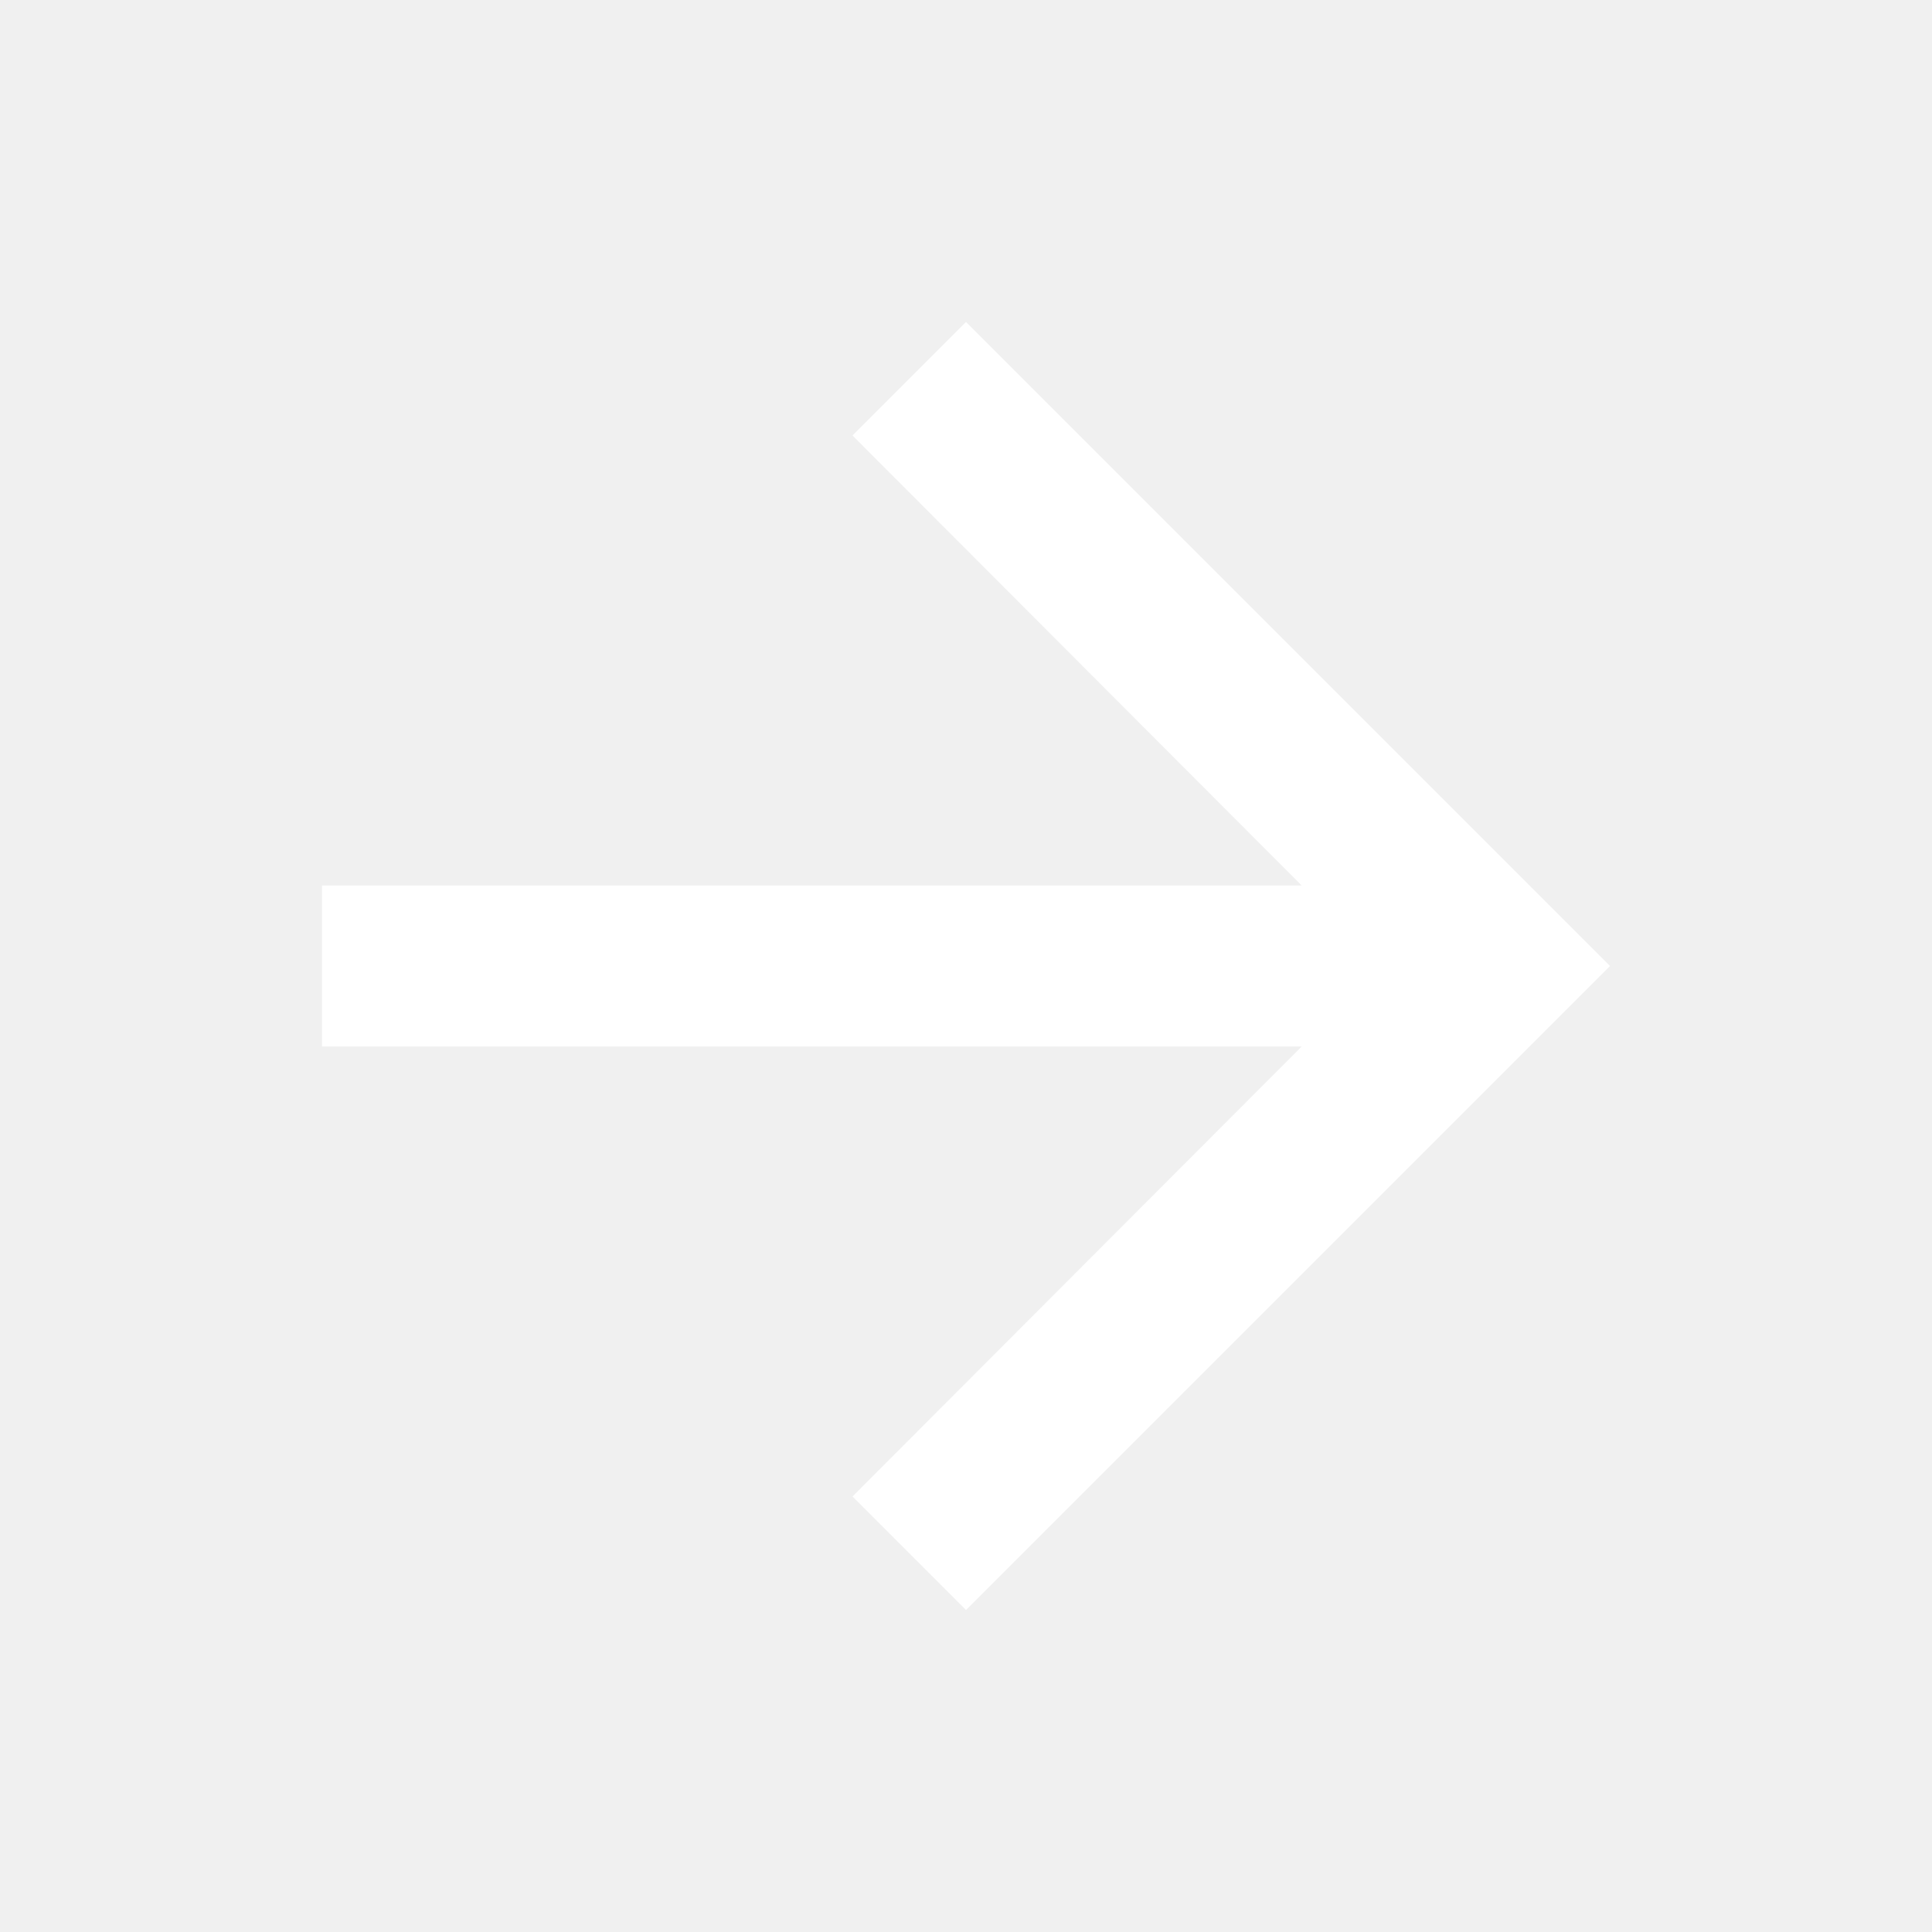
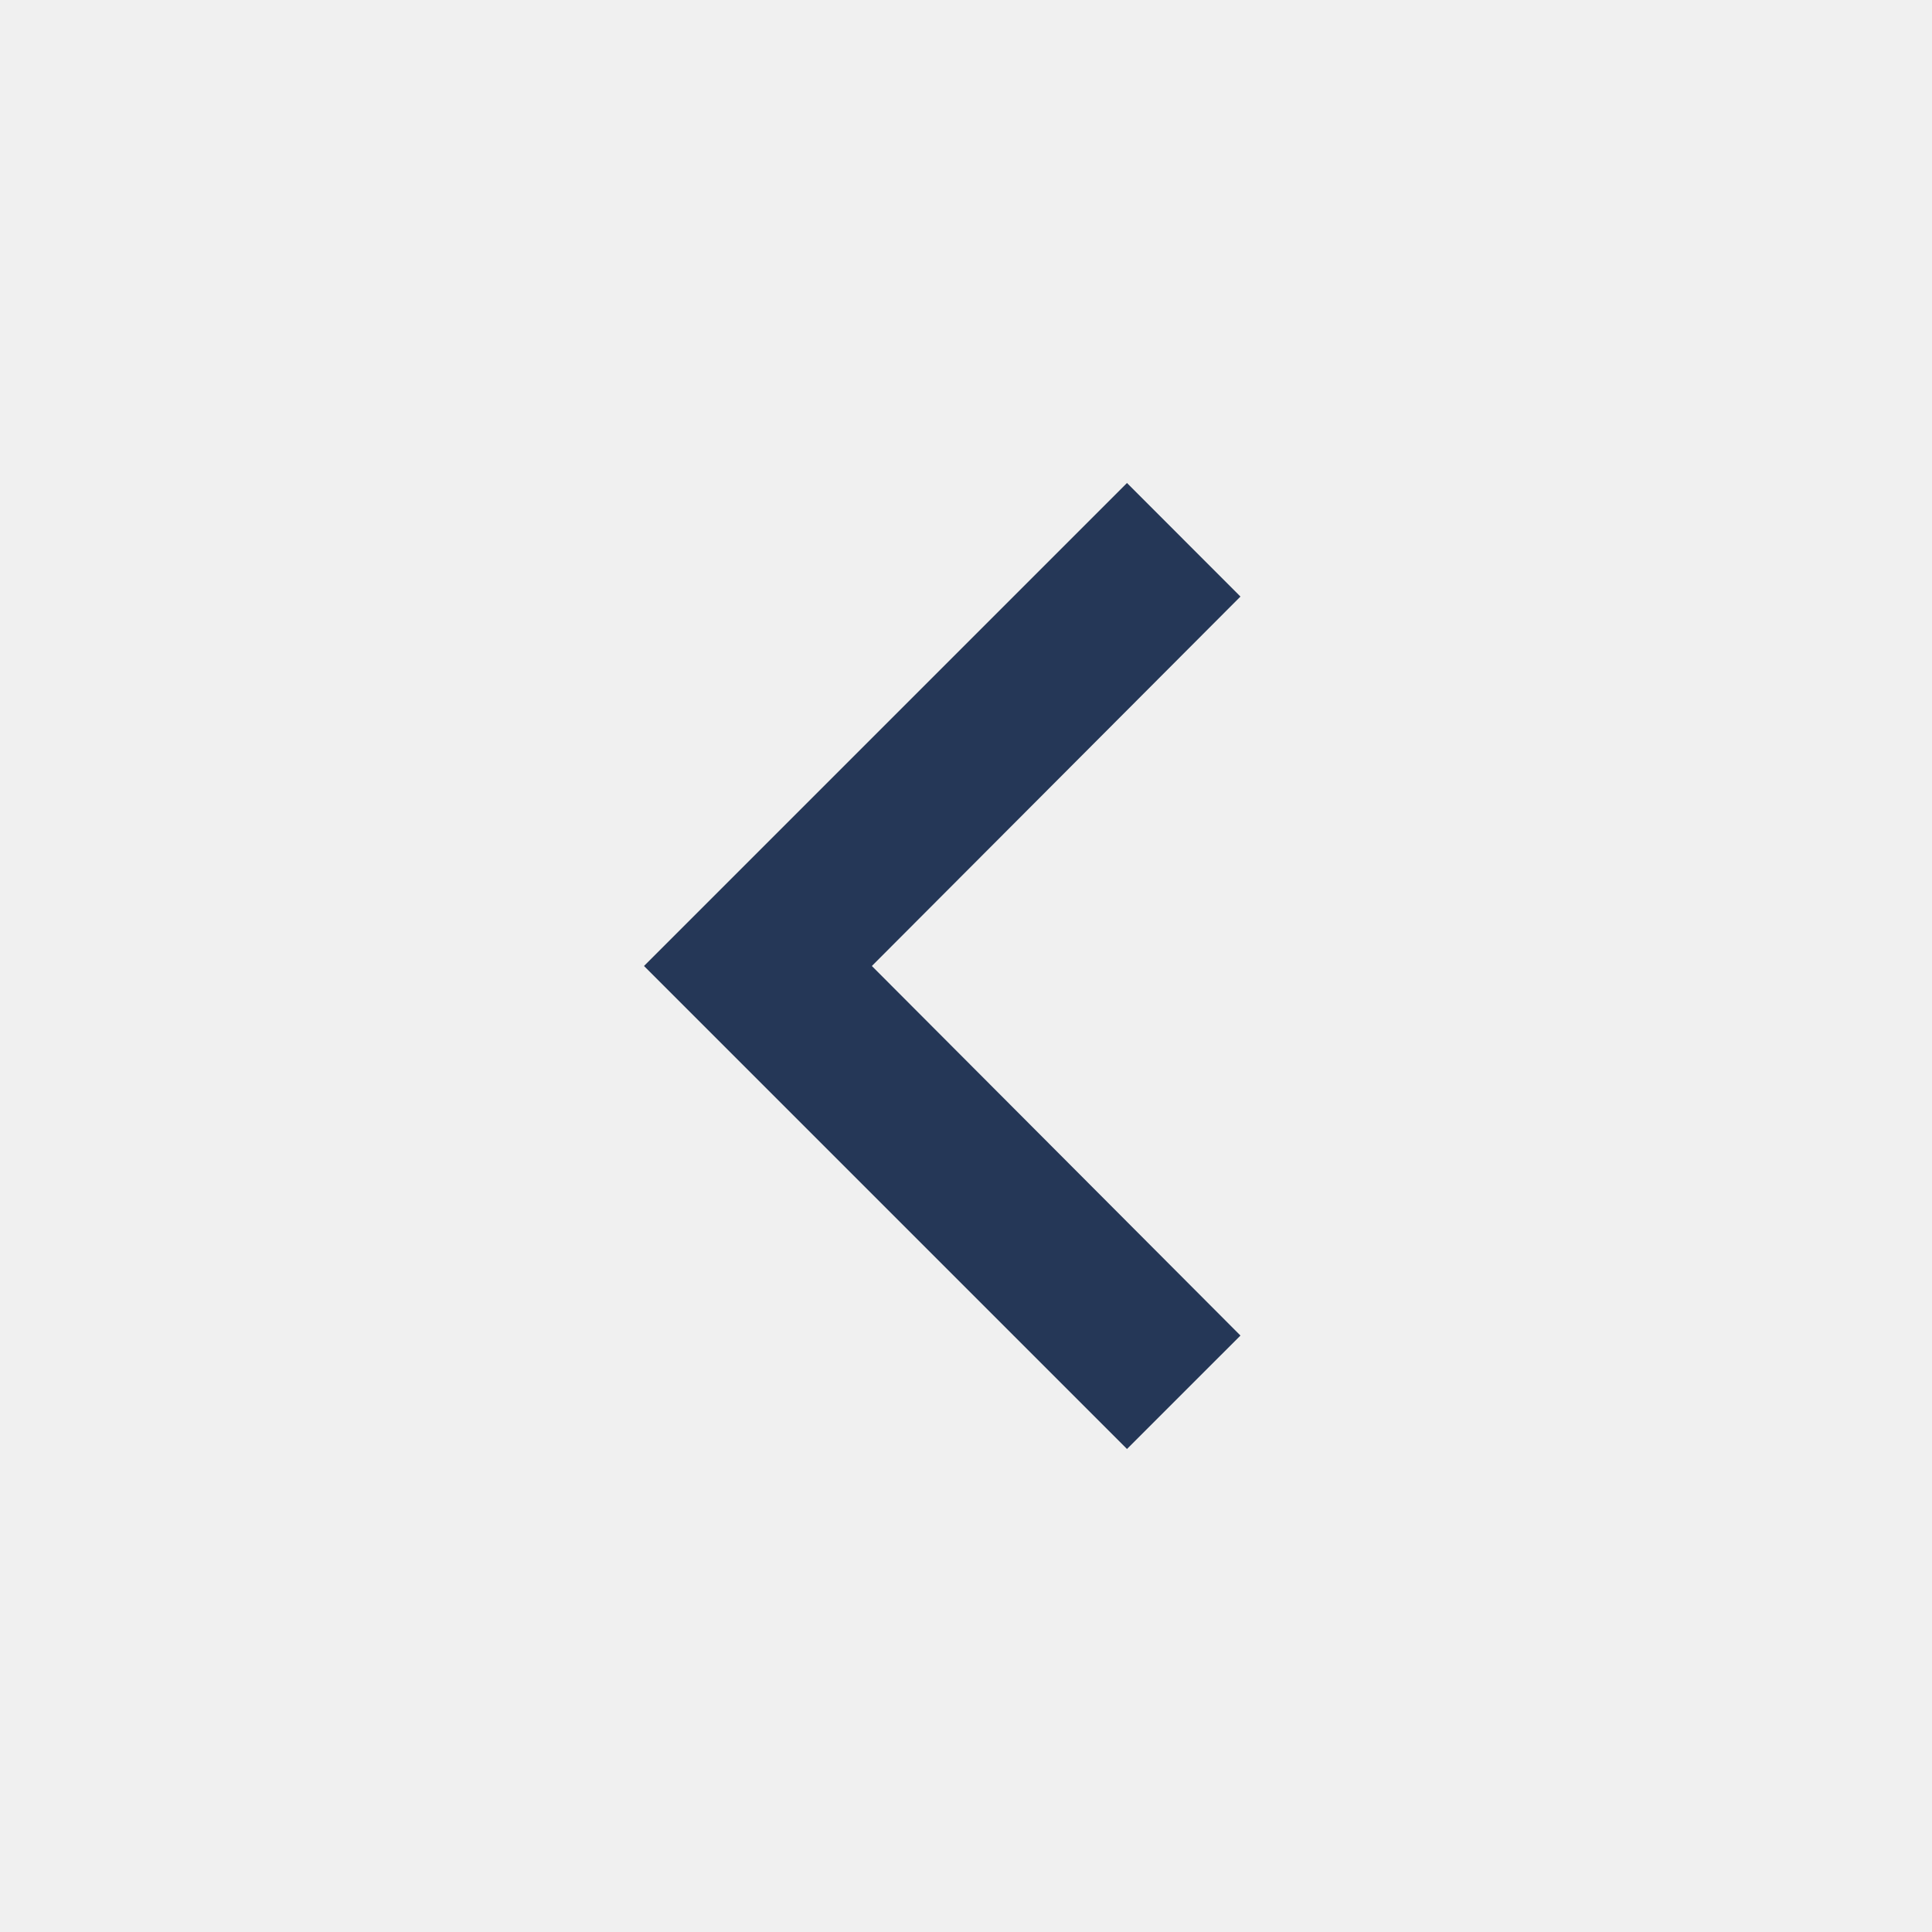
- <svg xmlns="http://www.w3.org/2000/svg" width="24" height="24" viewBox="0 0 24 24" fill="none">
-   <g clip-path="url(#clip0_22904_1375)">
-     <path d="M12 4L10.59 5.41L16.17 11H4V13H16.17L10.59 18.59L12 20L20 12L12 4Z" fill="white" />
+ <svg xmlns="http://www.w3.org/2000/svg" width="18" height="18" viewBox="0 0 18 18" fill="none">
+   <g clip-path="url(#clip0_22904_1338)">
+     <path d="M11.557 5.558L10.5 4.5L6 9L10.5 13.5L11.557 12.443L8.123 9L11.557 5.558Z" fill="#253757" />
  </g>
  <defs>
-     <clipPath id="clip0_22904_1375">
-       <rect width="24" height="24" fill="white" />
+     <clipPath id="clip0_22904_1338">
+       <rect width="18" height="18" fill="white" />
    </clipPath>
  </defs>
</svg>
